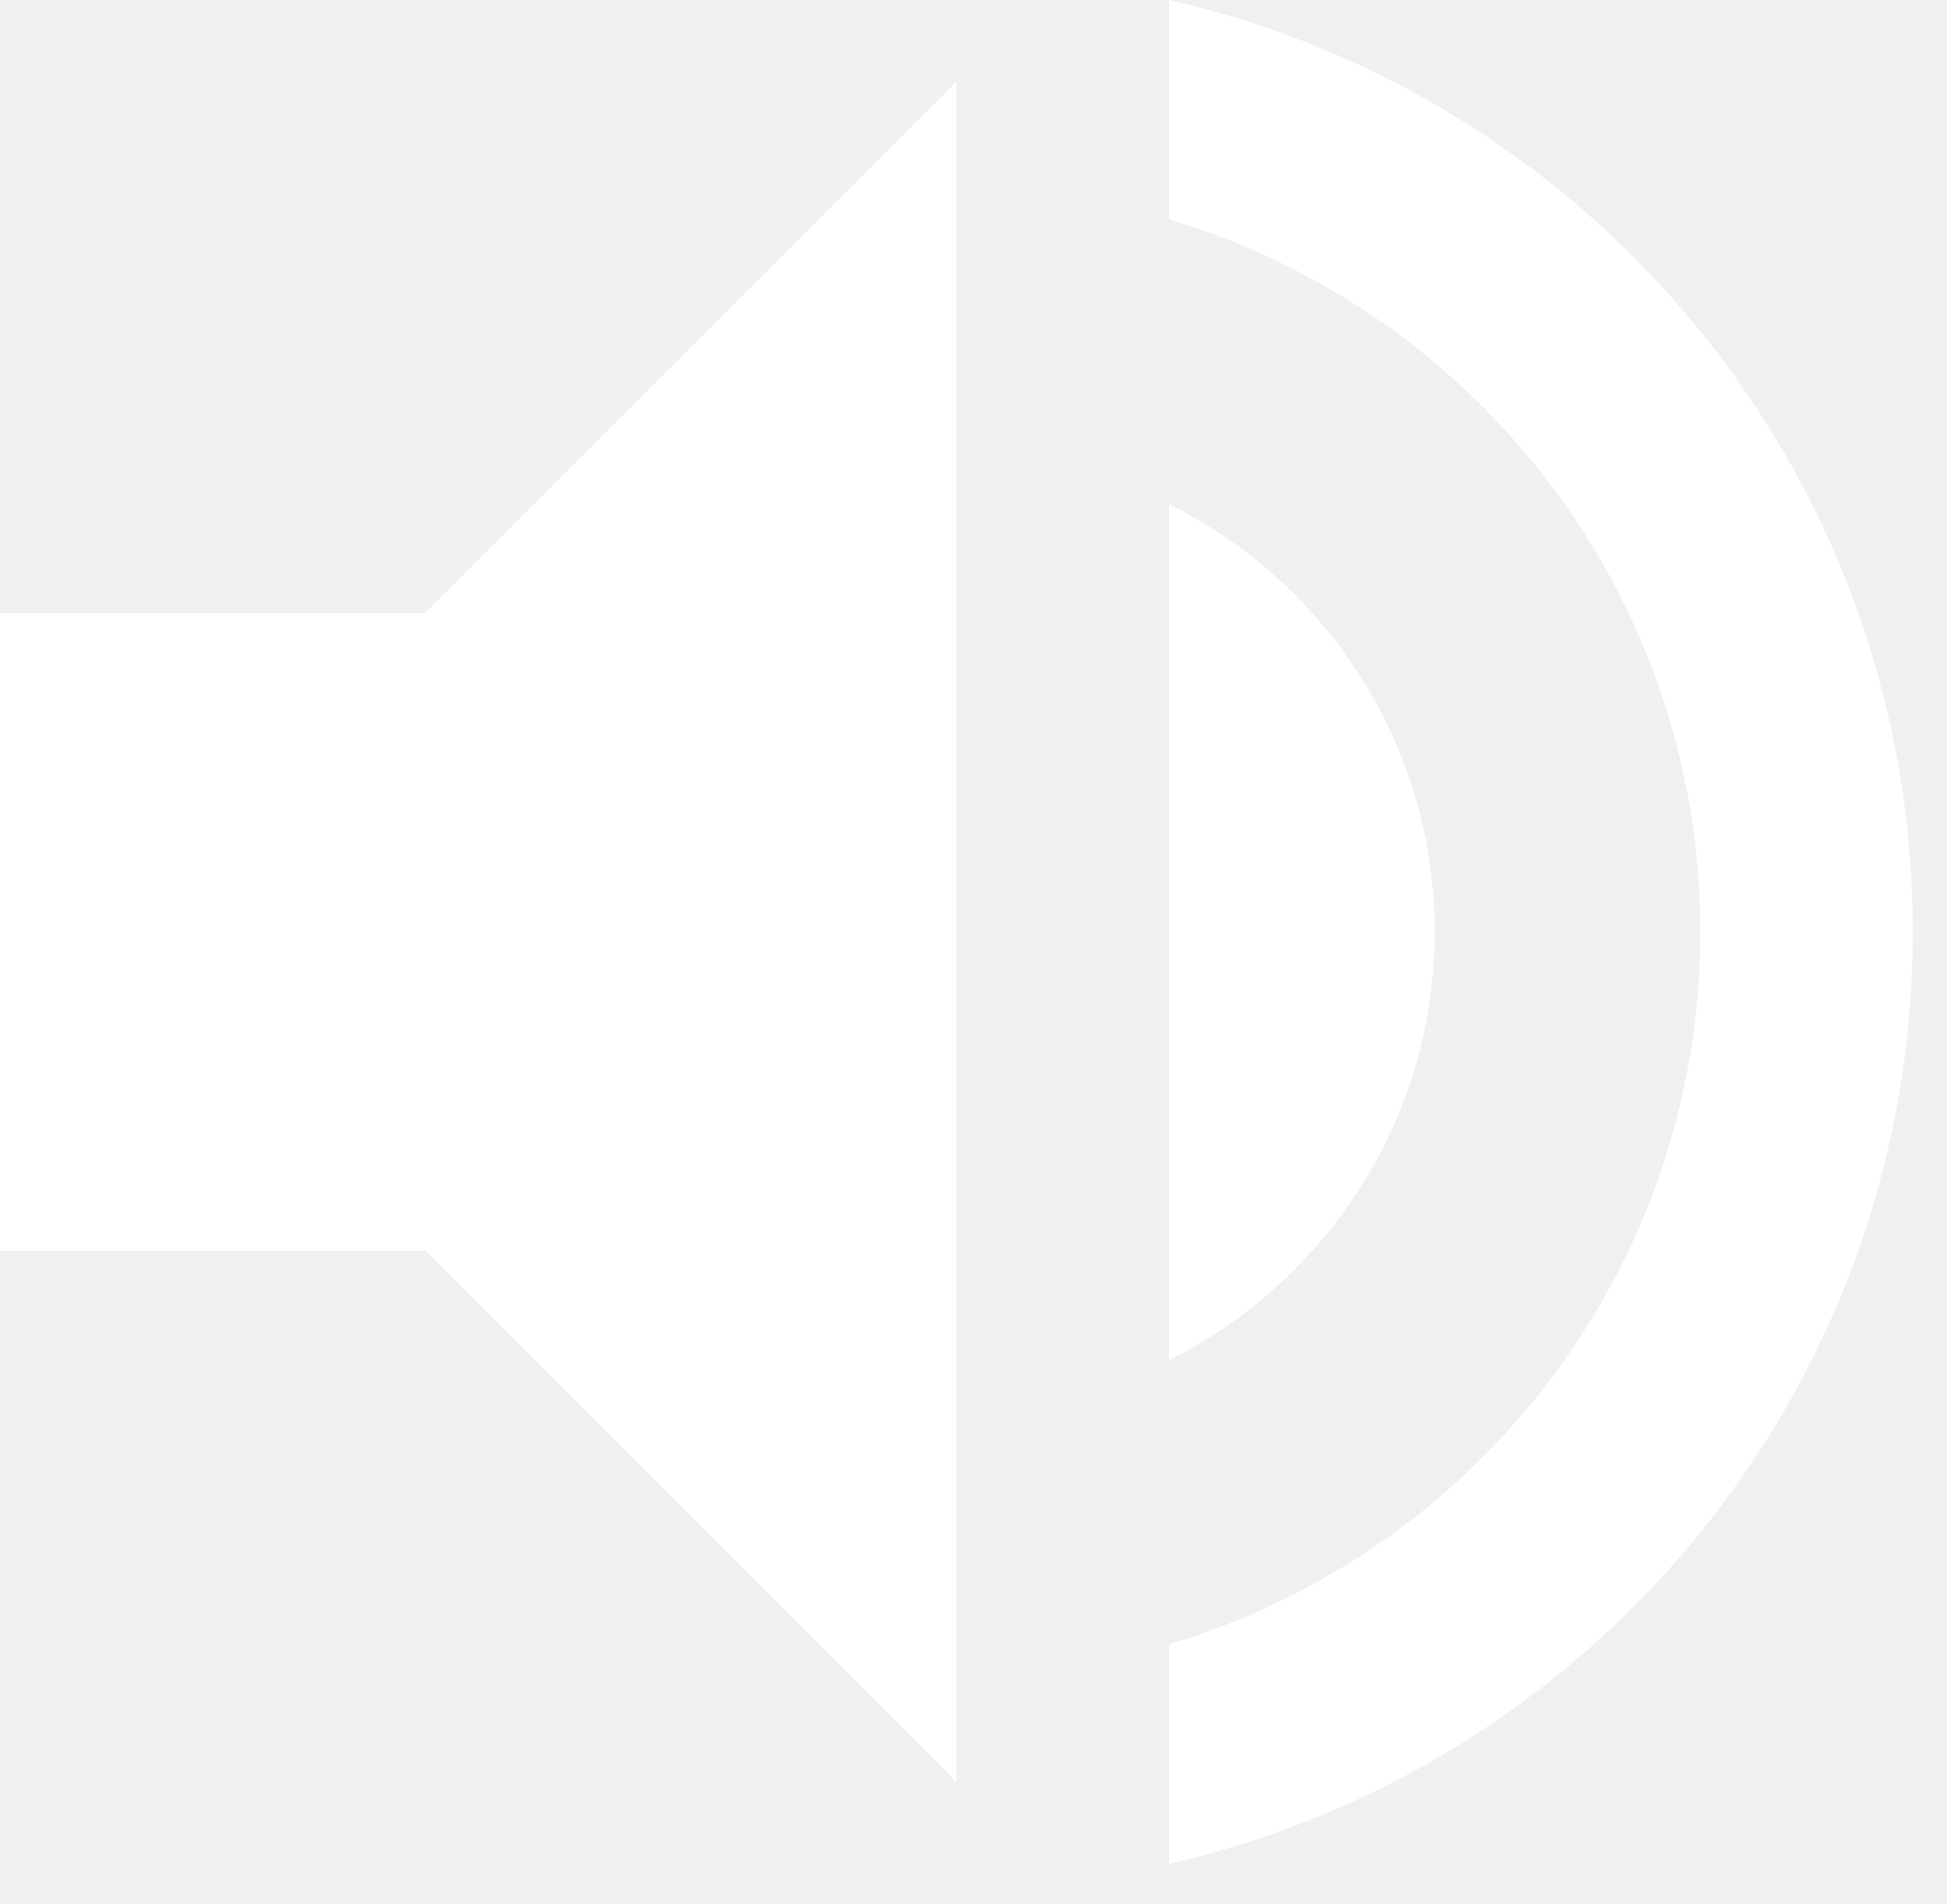
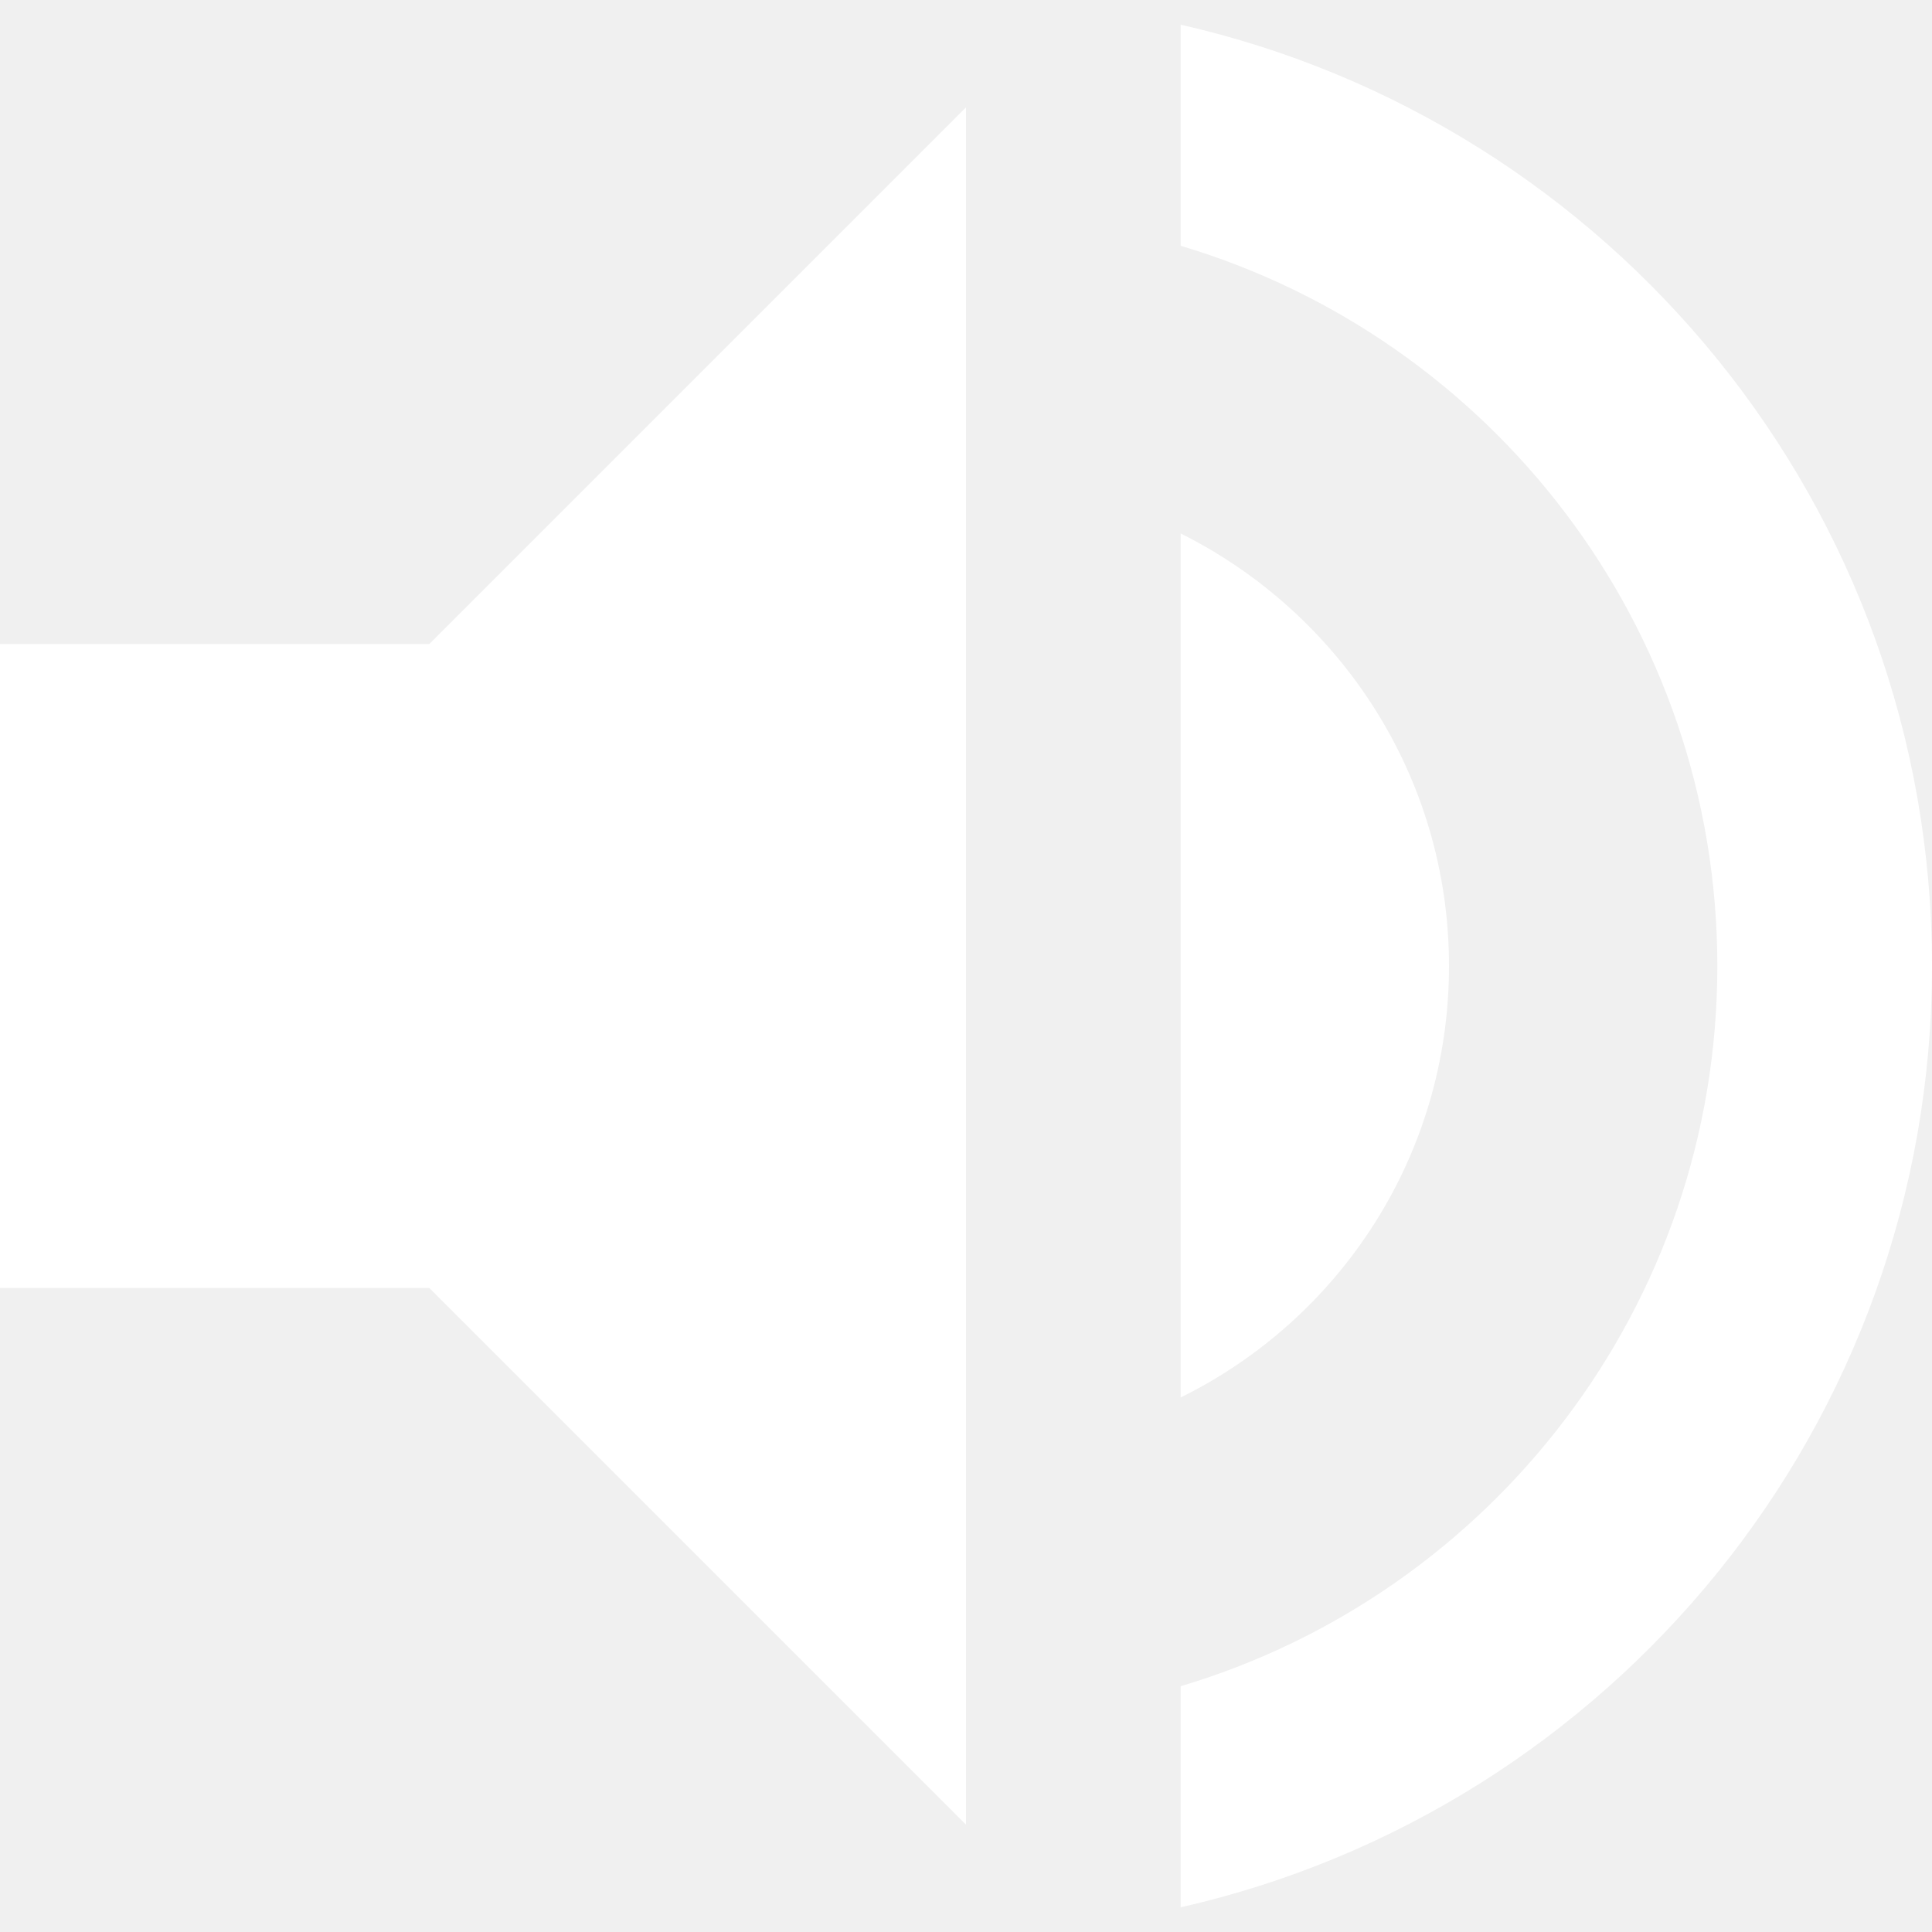
- <svg xmlns="http://www.w3.org/2000/svg" width="45px" height="44px" viewBox="0 0 45 44" version="1.1">
+ <svg xmlns="http://www.w3.org/2000/svg" width="18px" height="18px" viewBox="0 0 18 18" version="1.1">
  <defs />
  <g id="Page-1" stroke="none" stroke-width="1" fill="none" fill-rule="evenodd">
-     <g id="1080-copy-4" transform="translate(-1792, -73)" fill="#FFFFFF">
-       <path d="M1792,87.172 L1792,101.908 L1801.824,101.908 L1814.105,114.189 L1814.105,74.891 L1801.824,87.172 L1792,87.172 L1792,87.172 Z M1825.157,94.54 C1825.157,90.205 1822.652,86.459 1819.017,84.654 L1819.017,104.438 C1822.652,102.621 1825.157,98.875 1825.157,94.54 L1825.157,94.54 Z M1819.017,73 L1819.017,78.072 C1826.115,80.184 1831.298,86.754 1831.298,94.54 C1831.298,102.326 1826.115,108.896 1819.017,111.008 L1819.017,116.08 C1828.854,113.845 1836.21,105.064 1836.21,94.54 C1836.21,84.016 1828.854,75.235 1819.017,73 L1819.017,73 Z" id="Shape" />
+     <g id="ic-volume-up-24-px" transform="translate(-3, -3)">
+       <g id="Group">
+         <path d="M3,9 L3,15 L7,15 L12,20 L12,4 L7,9 L3,9 L3,9 Z M16.5,12 C16.5,10.23 15.48,8.71 14,7.97 L14,16.02 C15.48,15.29 16.5,13.77 16.5,12 L16.5,12 Z M14,3.23 L14,5.29 C16.89,6.15 19,8.83 19,12 C19,15.17 16.89,17.85 14,18.71 L14,20.77 C18.01,19.86 21,16.28 21,12 C21,7.72 18.01,4.14 14,3.23 L14,3.23 Z" id="Shape" fill="#FFFFFF" />
+         <path d="M0,0 L24,0 L24,24 L0,24 L0,0 Z" id="Shape" />
+       </g>
    </g>
  </g>
</svg>
